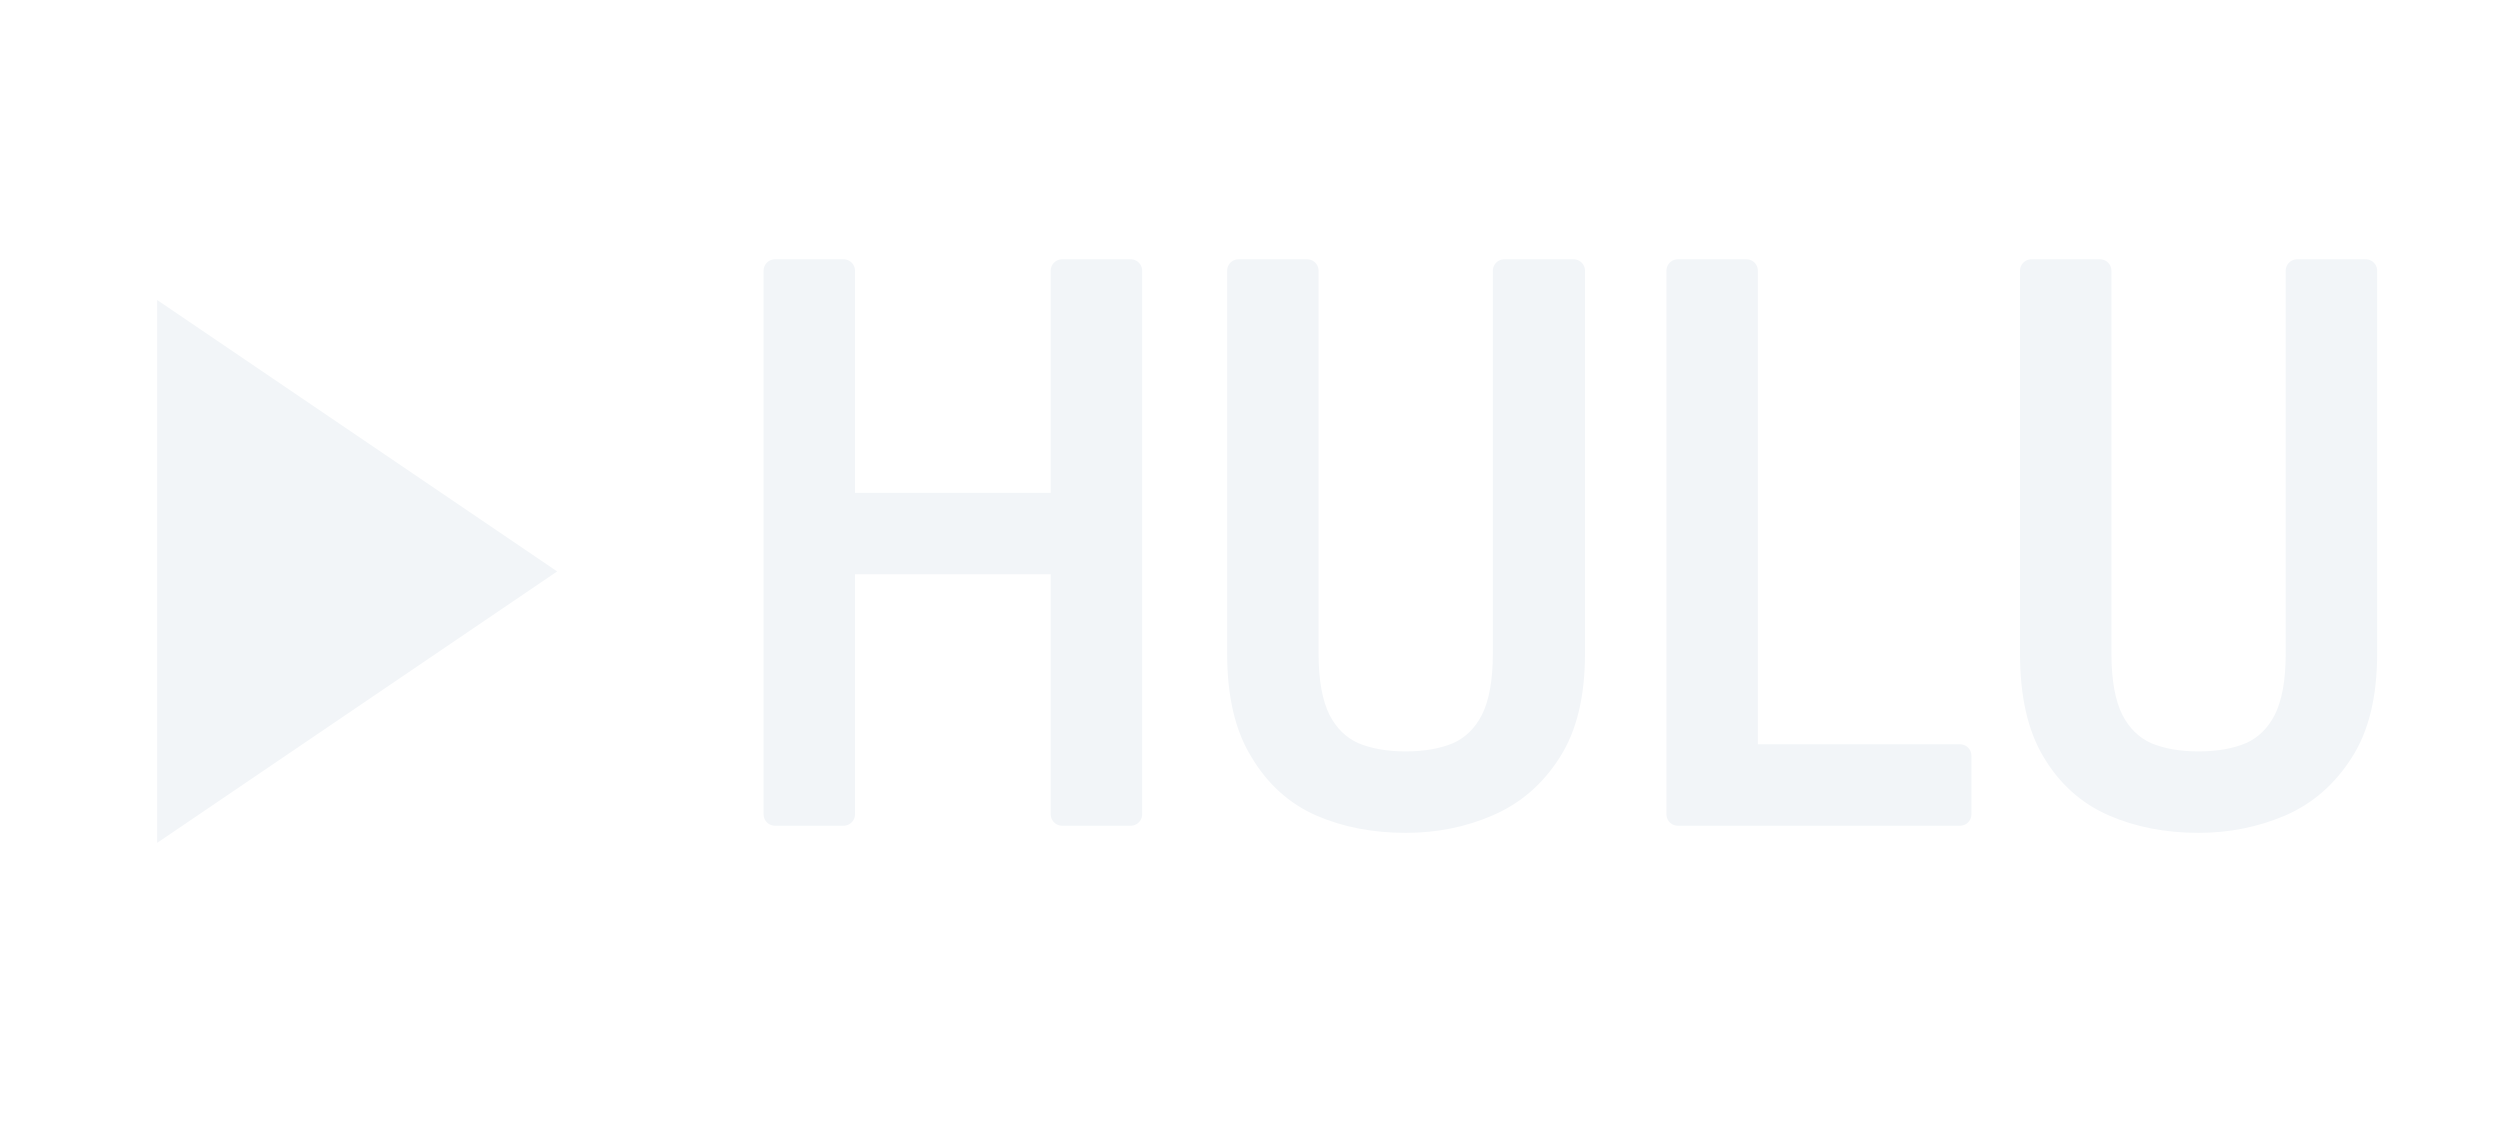
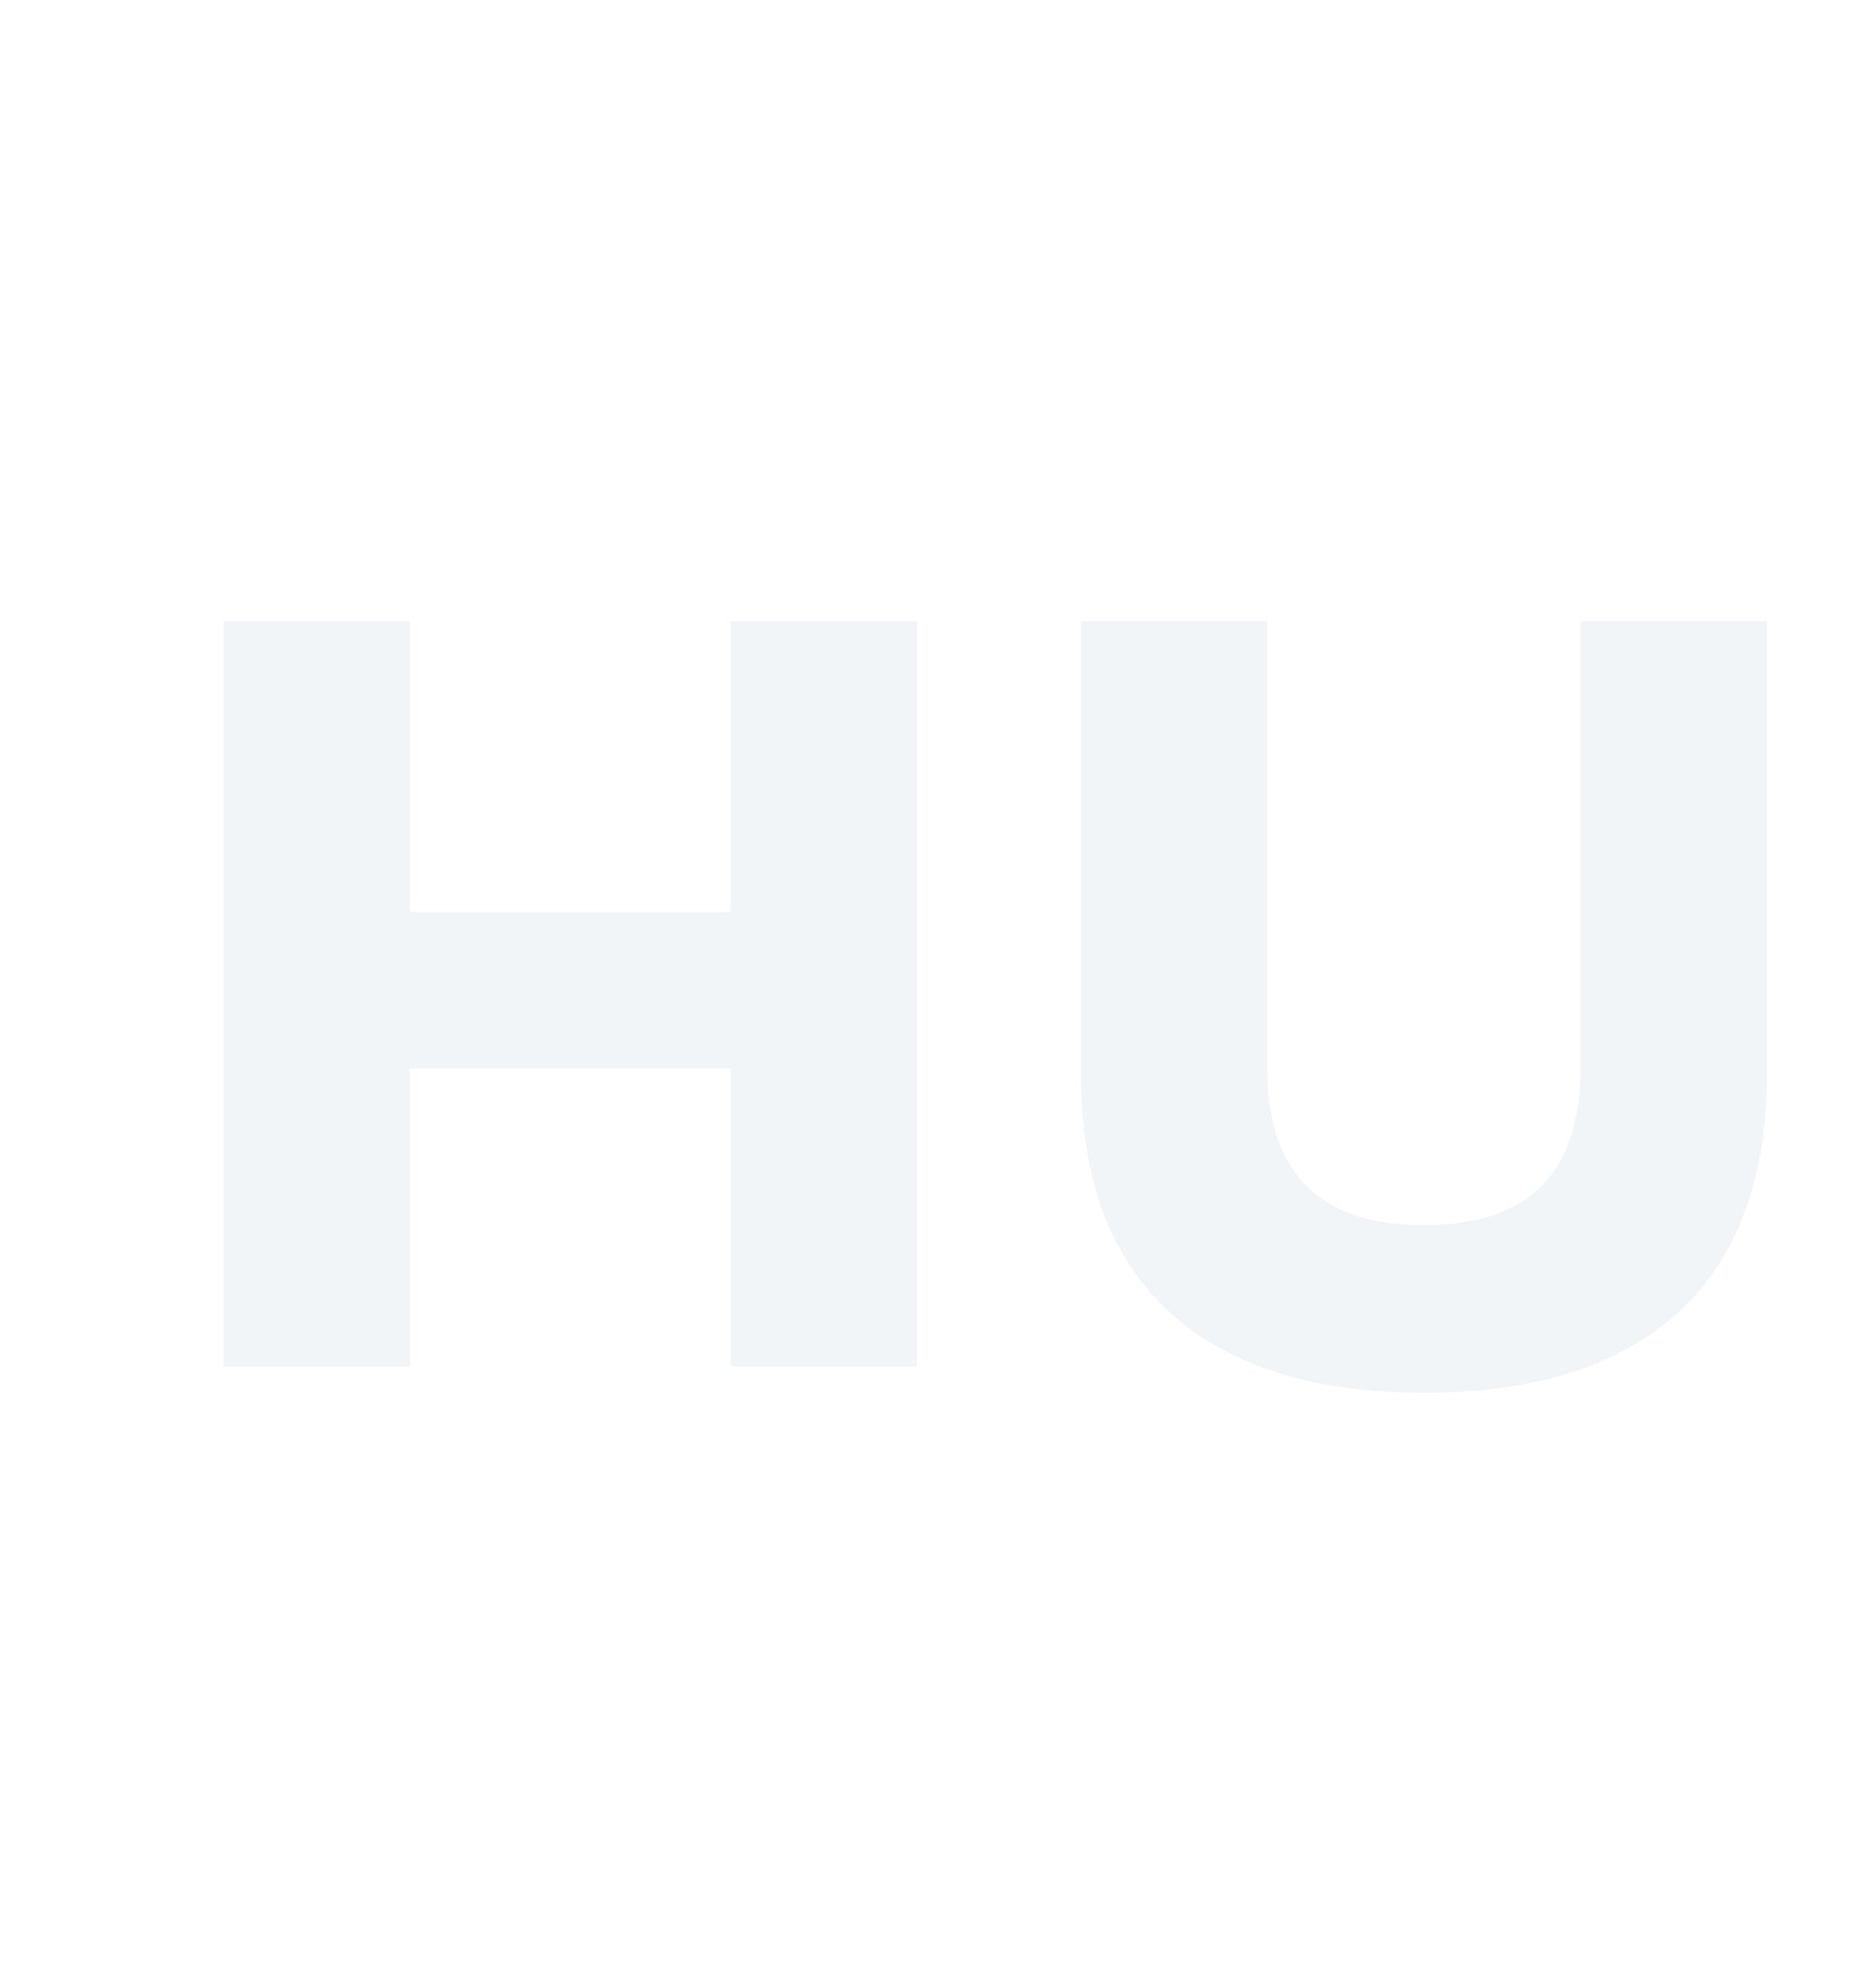
- <svg xmlns="http://www.w3.org/2000/svg" width="35" height="16" viewBox="0 0 35 16" role="img" aria-label="HULU">
-   <path d="M2.2 4.2v7.6L7.8 8z" fill="#F2F5F8" />
-   <path fill="#F2F5F8" stroke="#F2F5F8" stroke-width="0.32" stroke-linejoin="round" paint-order="stroke fill" d="M11.68 7.06L14.98 7.06L14.98 7.88L11.68 7.88L11.68 7.06ZM10.85 3.79L11.81 3.79L11.81 11.40L10.85 11.40L10.85 3.79ZM14.87 3.79L15.83 3.79L15.83 11.40L14.87 11.40L14.87 3.79ZM21.06 9.15L21.06 3.79L22.03 3.79L22.03 9.15Q22.03 10.01 21.70 10.52Q21.37 11.04 20.83 11.27Q20.30 11.50 19.68 11.50L19.68 11.50Q19.02 11.50 18.49 11.27Q17.97 11.04 17.66 10.52Q17.34 10.01 17.34 9.15L17.34 9.15L17.34 3.79L18.30 3.79L18.30 9.15Q18.30 9.74 18.47 10.08Q18.64 10.41 18.95 10.55Q19.26 10.68 19.68 10.68L19.68 10.68Q20.10 10.68 20.41 10.55Q20.72 10.41 20.89 10.08Q21.06 9.74 21.06 9.15L21.06 9.15ZM24.28 10.58L27.44 10.58L27.44 11.40L24.28 11.40L24.28 10.58ZM23.49 3.79L24.45 3.79L24.45 11.40L23.49 11.40L23.49 3.79ZM32.16 9.15L32.16 3.79L33.12 3.79L33.12 9.15Q33.12 10.01 32.79 10.52Q32.46 11.04 31.93 11.27Q31.39 11.50 30.78 11.50L30.78 11.50Q30.12 11.50 29.59 11.27Q29.06 11.04 28.75 10.52Q28.44 10.01 28.44 9.15L28.44 9.15L28.44 3.79L29.40 3.79L29.40 9.15Q29.40 9.74 29.57 10.08Q29.74 10.41 30.05 10.55Q30.36 10.68 30.78 10.68L30.78 10.68Q31.20 10.68 31.51 10.55Q31.82 10.41 31.99 10.08Q32.16 9.74 32.16 9.15L32.16 9.15Z" />
+ <svg xmlns="http://www.w3.org/2000/svg" width="15" height="16" viewBox="0 0 15 16" role="img" aria-label="HULU">
+   <g transform="translate(0.00 3.20) scale(0.3)">
+     <path d="M6 26V6h5v7.8h8.6V6h5v20h-5v-8H11v8z" fill="#F2F5F8" />
+     <path d="M29 6h5v12c0 2.8 1.4 4.2 4.2 4.2s4.2-1.4 4.2-4.2V6h5v12.2c0 5.6-3.3 8.5-9.2 8.5S29 23.8 29 18.2z" fill="#F2F5F8" />
+   </g>
</svg>
